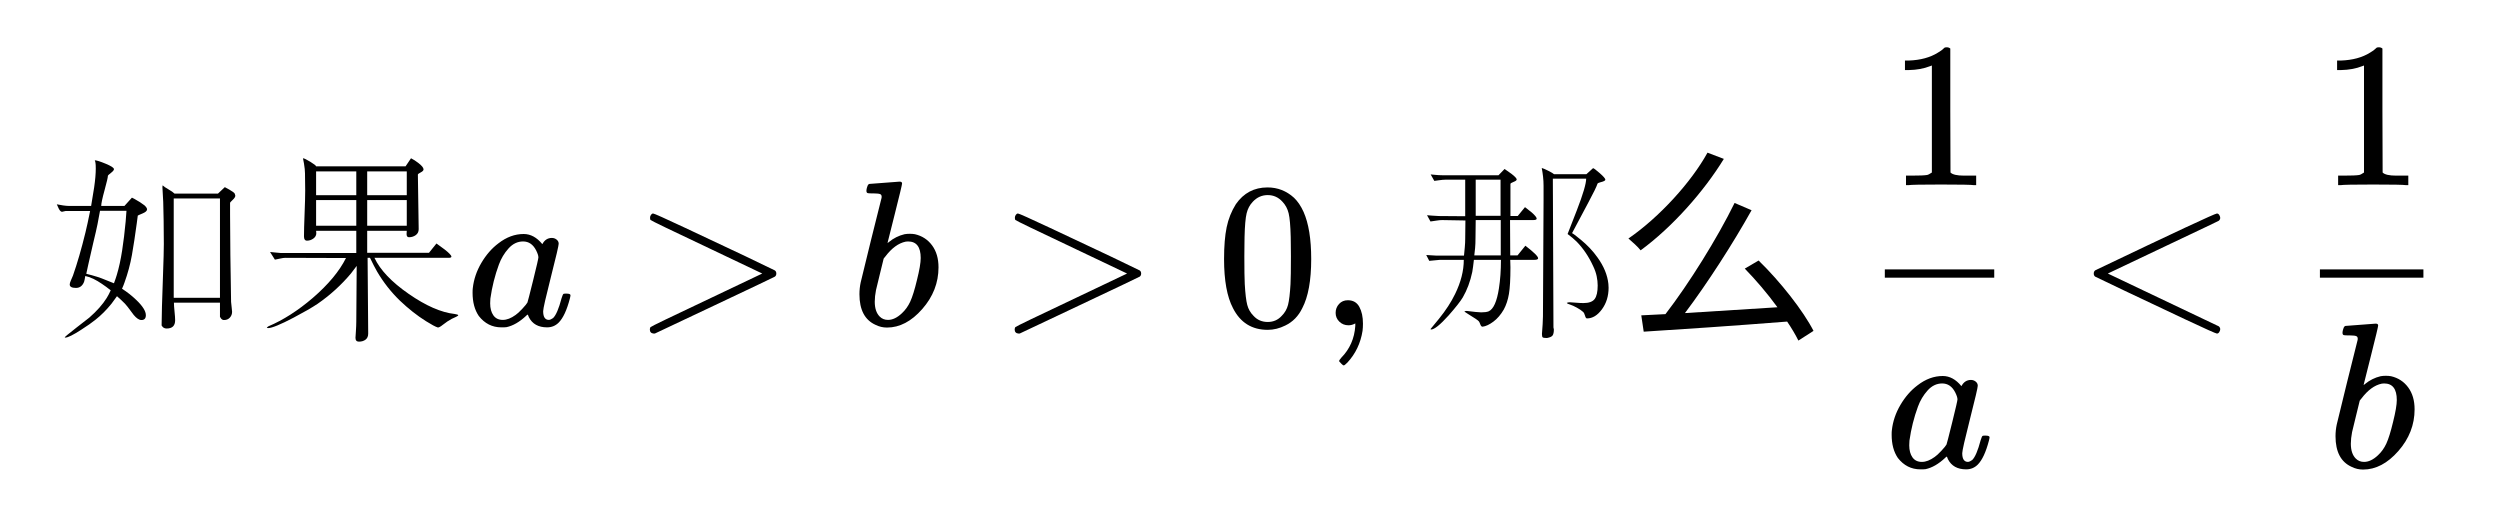
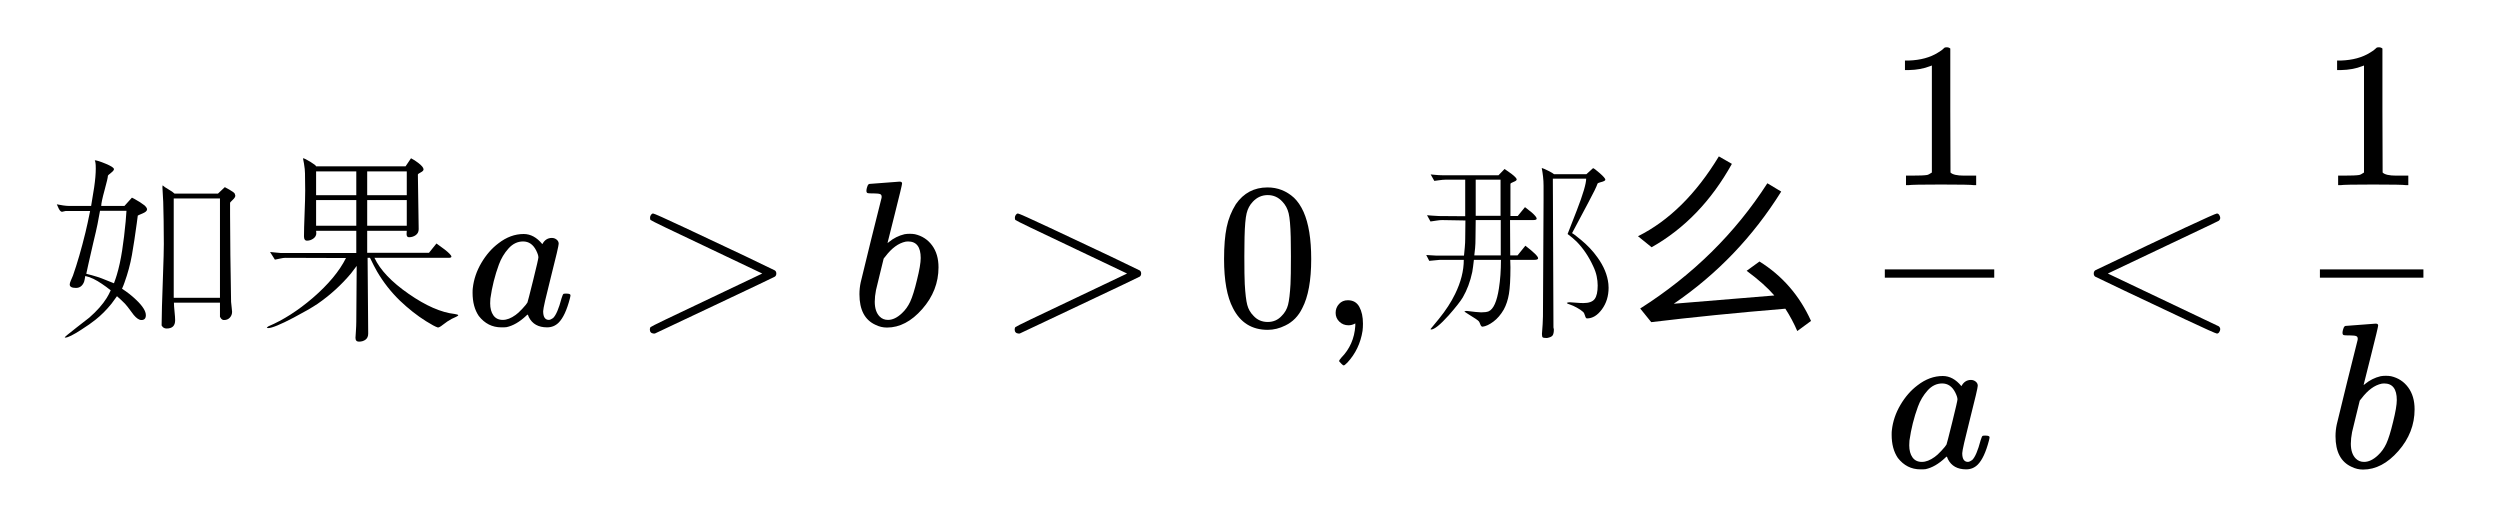
<svg xmlns="http://www.w3.org/2000/svg" viewBox="0 0 483.099 100.298" width="483.099" height="100.298">
  <path d="M27.912 39.677 Q28.42 40.145 28.42 40.458 Q28.42 40.887 27.522 41.258 Q26.624 41.628 26.624 41.667 Q26.507 42.565 26.429 43.15 Q25.961 46.623 25.493 49.277 Q25.024 51.931 24.049 54.623 Q23.893 55.092 23.58 55.794 Q25.102 56.77 26.351 57.98 Q28.185 59.736 28.185 60.906 Q28.185 61.843 27.327 61.843 Q26.663 61.843 25.844 60.867 Q24.946 59.658 24.673 59.306 Q24.283 58.76 23.385 57.941 Q23.112 57.706 22.605 57.238 Q21.98 58.136 21.551 58.682 Q20.107 60.477 18.429 61.804 Q17.415 62.623 15.698 63.716 Q13.356 65.238 12.615 65.238 L12.498 65.199 Q12.498 65.082 14.8 63.287 Q16.01 62.35 17.259 61.375 Q19.444 59.462 20.615 57.589 Q21.005 56.965 21.395 56.106 Q20.849 55.677 20.537 55.443 Q19.678 54.819 18.878 54.331 Q18.078 53.843 17.18 53.531 Q16.907 53.453 16.478 53.336 Q16.361 54.116 16.244 54.467 Q15.776 55.638 14.683 55.638 Q13.473 55.638 13.473 54.975 Q13.473 54.702 13.688 54.214 Q13.902 53.726 14.098 53.258 Q15.346 49.706 16.517 44.906 Q16.907 43.306 17.415 40.77 L12.693 40.77 L11.99 40.926 Q11.678 40.926 11.366 40.341 L10.976 39.482 Q11.561 39.599 12.205 39.697 Q12.849 39.794 13.317 39.794 L17.61 39.794 Q18.117 36.789 18.195 36.204 Q18.507 34.058 18.507 32.575 Q18.507 31.794 18.449 31.462 Q18.39 31.131 18.312 30.975 Q18.82 30.975 20.42 31.638 Q22.02 32.302 22.02 32.692 Q22.02 32.965 21.434 33.414 Q20.849 33.862 20.849 33.98 Q20.849 34.409 20.205 36.75 Q19.561 39.092 19.561 39.794 L24.049 39.794 L25.493 38.194 Q25.766 38.35 25.961 38.428 Q27.171 39.092 27.912 39.677 L27.912 39.677 Z M45.356 37.414 L45.473 37.804 Q45.473 38.155 44.966 38.623 Q44.459 39.092 44.459 39.209 L44.459 41.433 Q44.459 45.297 44.517 49.297 Q44.576 53.297 44.654 58.331 Q44.693 58.877 44.771 59.443 Q44.849 60.009 44.849 60.243 Q44.849 60.906 44.42 61.375 Q43.99 61.843 43.288 61.843 Q42.937 61.843 42.702 61.531 Q42.624 61.453 42.507 61.219 L42.507 58.487 L33.61 58.487 Q33.61 59.072 33.727 60.204 Q33.844 61.336 33.844 61.882 Q33.844 63.482 32.205 63.482 Q31.776 63.482 31.463 63.209 Q31.385 63.131 31.229 62.897 Q31.229 60.438 31.502 53.062 Q31.659 48.848 31.659 47.131 Q31.659 44.477 31.62 42.584 Q31.58 40.692 31.541 39.014 L31.385 36.165 L31.424 35.814 Q31.737 36.126 32.556 36.594 Q33.376 37.062 33.727 37.414 L42.117 37.414 L43.444 36.165 Q44.029 36.477 44.302 36.633 Q45.2 37.141 45.356 37.414 L45.356 37.414 Z M24.439 40.731 L19.327 40.731 Q19.054 42.253 18.839 43.345 Q18.624 44.438 18 47.014 Q17.688 48.302 17.063 51.111 Q16.712 52.672 16.673 52.906 Q17.337 53.102 17.727 53.18 Q18.859 53.492 19.678 53.804 L22.02 54.741 Q22.371 53.804 22.566 53.141 Q23.19 51.072 23.6 48.419 Q24.01 45.765 24.283 42.799 Q24.361 41.902 24.439 40.731 L24.439 40.731 Z M42.507 57.55 L42.507 38.35 L33.571 38.35 L33.571 57.55 L42.507 57.55 L42.507 57.55 Z" fill="rgba(0,0,0,1)" fill-rule="nonzero" stroke="none" />
  <path d="M88.556 60.906 Q88.556 61.023 88.146 61.219 Q87.737 61.414 87.307 61.609 Q86.488 62.038 85.551 62.78 Q84.927 63.287 84.615 63.287 Q83.951 63.092 82.273 62.038 Q79.737 60.438 77.278 58.097 Q74.702 55.599 72.868 52.477 Q72.283 51.462 71.502 49.823 L71.034 49.823 L71.151 64.458 Q71.151 65.238 70.644 65.628 Q70.137 66.019 69.356 66.019 Q68.693 66.019 68.693 65.277 Q68.693 65.238 68.771 64.067 Q68.849 62.897 68.849 62.155 L68.927 51.384 Q68.302 52.243 67.834 52.828 Q65.024 56.184 61.356 58.721 Q59.717 59.814 56.751 61.375 Q52.888 63.404 51.795 63.404 Q51.717 63.404 51.639 63.365 Q51.6 63.326 51.561 63.287 L51.873 63.053 Q56.127 61.258 60.42 57.589 Q64.946 53.687 66.859 49.862 L55.112 49.823 Q54.761 49.823 54.156 49.96 Q53.551 50.097 53.122 50.175 L52.185 48.692 Q52.302 48.692 53.141 48.789 Q53.98 48.887 54.215 48.887 L68.849 48.887 L68.849 44.594 L61.083 44.594 L61.122 45.062 Q61.122 45.687 60.556 46.097 Q59.99 46.506 59.327 46.506 Q58.741 46.506 58.741 45.687 Q58.741 44.243 58.859 41.277 Q58.976 38.311 58.976 36.828 L58.937 33.511 Q58.937 32.77 58.741 31.599 Q58.702 31.248 58.546 30.584 Q58.859 30.584 59.971 31.267 Q61.083 31.95 61.083 32.145 L78.371 32.145 L79.424 30.584 Q80.127 30.936 80.829 31.482 Q81.844 32.262 81.844 32.731 Q81.844 33.043 81.298 33.316 Q80.751 33.589 80.751 33.745 L80.907 44.282 Q80.907 45.023 80.341 45.433 Q79.776 45.843 79.034 45.843 Q78.566 45.843 78.566 45.219 L78.605 44.594 L70.956 44.594 L70.956 48.848 L82.898 48.848 L84.341 47.053 Q85.122 47.638 85.941 48.223 Q87.229 49.238 87.229 49.589 Q87.229 49.823 86.683 49.823 L72.361 49.823 Q74 53.336 78.976 56.789 Q83.951 60.243 87.854 60.672 Q88.283 60.75 88.4 60.789 Q88.439 60.789 88.556 60.906 L88.556 60.906 Z M78.605 37.726 L78.605 33.121 L70.956 33.121 L70.956 37.726 L78.605 37.726 L78.605 37.726 Z M68.849 37.726 L68.849 33.121 L61.083 33.121 L61.083 37.726 L68.849 37.726 L68.849 37.726 Z M78.605 43.619 L78.605 38.662 L70.956 38.662 L70.956 43.619 L78.605 43.619 L78.605 43.619 Z M68.849 43.619 L68.849 38.662 L61.083 38.662 L61.083 43.619 L68.849 43.619 L68.849 43.619 Z" fill="rgba(0,0,0,1)" fill-rule="nonzero" stroke="none" />
  <path d="M107.96 47.098 Q107.96 47.618 106.46 53.518 Q104.96 59.418 104.96 60.138 Q104.96 61.818 106.08 61.818 Q106.44 61.778 106.88 61.458 Q107.72 60.658 108.52 57.618 Q108.76 56.818 108.92 56.778 Q109 56.738 109.32 56.738 L109.48 56.738 Q110.24 56.738 110.24 57.058 Q110.24 57.218 110.12 57.698 Q109.24 61.058 107.96 62.338 Q107.04 63.258 105.72 63.258 Q103.2 63.258 102.2 61.298 Q102 60.778 102 60.818 Q101.96 60.778 101.84 60.858 Q101.76 60.938 101.68 61.018 Q99.76 62.818 97.88 63.218 Q97.64 63.258 96.88 63.258 Q94.24 63.258 92.52 61.058 Q91.32 59.298 91.32 56.578 Q91.32 55.938 91.36 55.698 Q91.64 53.138 93.02 50.798 Q94.4 48.458 96.32 47.018 Q98.64 45.218 101.2 45.218 Q103.2 45.218 104.8 47.178 Q105.44 45.978 106.64 45.978 Q107.16 45.978 107.56 46.298 Q107.96 46.618 107.96 47.098 L107.96 47.098 Z M94.72 58.618 Q94.72 60.058 95.34 60.938 Q95.96 61.818 97.16 61.818 Q98.32 61.818 99.64 60.858 Q100.12 60.538 100.94 59.658 Q101.76 58.778 101.92 58.458 Q102 58.298 103.02 54.178 Q104.04 50.058 104.04 49.738 Q104.04 49.258 103.6 48.378 Q102.72 46.658 101.08 46.658 Q99.48 46.658 98.26 48.018 Q97.04 49.378 96.4 51.138 Q95.24 54.298 94.76 57.698 Q94.76 57.818 94.74 58.138 Q94.72 58.458 94.72 58.618 L94.72 58.618 Z" fill="rgba(0,0,0,1)" fill-rule="nonzero" stroke="none" />
  <path d="M125.615 42.058 Q125.615 41.778 125.795 41.518 Q125.975 41.258 126.215 41.258 Q126.495 41.258 132.375 44.018 Q138.255 46.778 144.015 49.498 L149.735 52.258 Q150.015 52.458 150.015 52.858 Q150.015 53.258 149.735 53.458 Q149.655 53.538 138.055 59.018 L126.535 64.458 L126.295 64.458 Q125.575 64.378 125.575 63.658 Q125.575 63.458 125.695 63.218 Q125.855 63.018 137.375 57.578 L147.295 52.858 Q142.815 50.738 137.375 48.138 Q125.855 42.698 125.695 42.498 Q125.615 42.338 125.615 42.058 L125.615 42.058 Z" fill="rgba(0,0,0,1)" fill-rule="nonzero" stroke="none" />
  <path d="M168.037 35.538 Q168.077 35.538 170.937 35.318 Q173.797 35.098 173.837 35.098 Q174.317 35.098 174.317 35.458 Q174.317 35.778 172.917 41.318 Q171.517 46.858 171.517 46.898 Q171.517 47.018 171.757 46.778 Q173.117 45.658 174.797 45.258 Q175.277 45.178 175.797 45.178 Q176.317 45.178 176.797 45.258 Q178.877 45.738 180.117 47.418 Q181.357 49.098 181.357 51.658 Q181.357 56.138 178.217 59.718 Q175.077 63.298 171.397 63.298 Q170.237 63.298 169.197 62.778 Q166.077 61.378 166.077 56.858 Q166.077 55.698 166.317 54.578 Q166.317 54.538 168.317 46.378 L170.357 38.218 Q170.437 37.658 170.097 37.518 Q169.757 37.378 168.957 37.378 Q168.677 37.378 168.517 37.378 Q167.677 37.378 167.557 37.258 Q167.317 37.058 167.517 36.298 Q167.677 35.738 167.797 35.658 Q167.917 35.538 168.037 35.538 L168.037 35.538 Z M177.917 49.858 Q177.917 46.658 175.477 46.658 Q175.397 46.658 175.217 46.678 Q175.037 46.698 174.997 46.698 Q172.917 47.138 171.077 49.578 Q170.997 49.658 170.877 49.818 L170.757 49.978 Q170.757 50.018 170.057 52.838 Q169.357 55.658 169.277 56.058 Q169.037 57.298 169.037 58.298 Q169.037 60.218 169.997 61.178 Q170.637 61.818 171.597 61.818 Q172.917 61.818 174.277 60.538 Q175.277 59.618 175.897 58.278 Q176.517 56.938 177.197 54.098 Q177.917 51.218 177.917 49.858 L177.917 49.858 Z" fill="rgba(0,0,0,1)" fill-rule="nonzero" stroke="none" />
  <path d="M196.115 42.058 Q196.115 41.778 196.295 41.518 Q196.475 41.258 196.715 41.258 Q196.995 41.258 202.875 44.018 Q208.755 46.778 214.515 49.498 L220.235 52.258 Q220.515 52.458 220.515 52.858 Q220.515 53.258 220.235 53.458 Q220.155 53.538 208.555 59.018 L197.035 64.458 L196.795 64.458 Q196.075 64.378 196.075 63.658 Q196.075 63.458 196.195 63.218 Q196.355 63.018 207.875 57.578 L217.795 52.858 Q213.315 50.738 207.875 48.138 Q196.355 42.698 196.195 42.498 Q196.115 42.338 196.115 42.058 L196.115 42.058 Z" fill="rgba(0,0,0,1)" fill-rule="nonzero" stroke="none" />
  <path d="M238.817 39.458 Q241.057 36.218 244.937 36.218 Q247.857 36.218 250.057 38.218 Q251.137 39.258 251.897 40.938 Q253.377 44.258 253.377 50.058 Q253.377 56.258 251.657 59.538 Q250.537 61.858 248.377 62.898 Q246.697 63.738 244.977 63.738 Q240.377 63.738 238.257 59.538 Q236.537 56.258 236.537 50.058 Q236.537 46.338 237.037 43.918 Q237.537 41.498 238.817 39.458 L238.817 39.458 Z M247.817 38.978 Q246.657 37.698 244.977 37.698 Q243.297 37.698 242.097 38.978 Q241.217 39.898 240.897 41.218 Q240.577 42.538 240.497 45.778 Q240.497 46.018 240.477 47.338 Q240.457 48.658 240.457 49.538 Q240.457 53.378 240.537 54.898 Q240.697 57.698 241.017 58.918 Q241.337 60.138 242.217 61.018 Q243.297 62.218 244.977 62.218 Q246.617 62.218 247.697 61.018 Q248.577 60.138 248.897 58.918 Q249.217 57.698 249.377 54.898 Q249.457 53.378 249.457 49.538 Q249.457 48.658 249.437 47.338 Q249.417 46.018 249.417 45.778 Q249.337 42.538 249.017 41.218 Q248.697 39.898 247.817 38.978 L247.817 38.978 Z" fill="rgba(0,0,0,1)" fill-rule="nonzero" stroke="none" />
  <path d="M258.097 60.458 Q258.097 59.458 258.757 58.738 Q259.417 58.018 260.457 58.018 Q261.977 58.018 262.677 59.298 Q263.377 60.578 263.377 62.538 Q263.377 63.298 263.297 63.938 Q262.737 67.498 260.377 70.058 Q259.817 70.618 259.657 70.618 Q259.537 70.618 259.217 70.298 Q258.897 69.978 258.777 69.818 Q258.737 69.618 259.177 69.138 Q261.657 66.618 261.897 62.978 L261.897 62.498 Q261.857 62.498 261.657 62.618 Q261.137 62.858 260.577 62.858 Q259.537 62.858 258.817 62.158 Q258.097 61.458 258.097 60.458 L258.097 60.458 Z" fill="rgba(0,0,0,1)" fill-rule="nonzero" stroke="none" />
  <path d="M290.004 49.355 L290.004 42.526 L285.165 42.526 L285.126 45.882 Q285.126 47.131 285.048 47.95 Q284.97 48.77 284.892 49.355 L290.004 49.355 L290.004 49.355 Z M289.965 41.706 L289.965 34.721 L285.165 34.721 L285.165 41.706 L289.965 41.706 L289.965 41.706 Z M310.843 55.599 Q310.843 58.019 309.555 59.775 Q308.267 61.531 306.667 61.531 Q306.433 61.531 306.297 61.023 Q306.16 60.516 305.926 60.282 Q305.458 59.853 304.697 59.443 Q303.936 59.033 303.506 58.897 Q303.077 58.76 302.921 58.682 Q302.882 58.643 302.765 58.526 Q303.038 58.409 303.35 58.409 Q303.506 58.409 304.443 58.487 Q305.379 58.565 305.965 58.565 Q307.565 58.565 308.15 57.784 Q308.736 57.004 308.736 55.17 Q308.736 54.311 308.54 53.375 Q308.345 52.438 307.877 51.462 Q306.589 48.653 304.677 46.702 Q304.014 46.038 302.921 45.219 Q303.819 42.916 304.716 40.614 Q306.511 35.97 306.511 34.526 L300.072 34.526 L300.189 63.287 L300.267 63.638 Q300.267 64.458 300.033 64.809 Q299.799 65.16 298.94 65.316 Q298.277 65.316 298.121 65.199 Q297.965 65.082 297.965 64.536 Q298.043 63.755 298.101 62.643 Q298.16 61.531 298.16 61.141 L298.277 38.702 L298.277 35.892 Q298.277 34.994 298.179 34.136 Q298.082 33.277 297.926 32.458 Q298.355 32.575 299.233 33.023 Q300.111 33.472 300.306 33.667 L306.55 33.667 L307.838 32.497 Q308.033 32.497 309.126 33.453 Q310.219 34.409 310.219 34.721 Q310.219 34.994 309.243 35.228 Q308.775 35.345 308.697 35.502 Q308.462 36.282 306.901 39.189 Q305.34 42.097 303.779 45.062 Q303.936 45.062 305.458 46.311 Q307.37 47.872 308.697 49.745 Q310.531 52.282 310.804 54.858 L310.843 55.599 L310.843 55.599 Z M297.223 49.902 Q297.223 50.214 296.482 50.214 L291.838 50.214 L291.877 51.658 Q291.877 55.092 291.584 56.809 Q291.292 58.526 290.589 59.814 Q289.731 61.297 288.579 62.155 Q287.428 63.014 286.492 63.131 Q286.219 63.131 286.062 62.702 Q285.906 62.272 285.789 62.116 Q285.555 61.804 283.799 60.75 Q282.979 60.243 282.979 60.165 Q283.214 60.087 283.448 60.087 Q284.345 60.204 285.126 60.282 Q285.906 60.36 286.219 60.36 Q287.155 60.36 287.662 60.165 Q289.067 59.541 289.653 55.716 Q290.043 53.219 290.043 50.214 L284.814 50.214 Q284.658 51.658 284.501 52.555 Q283.916 55.326 282.667 57.472 Q281.965 58.643 279.936 60.945 Q277.477 63.677 276.54 63.677 L276.423 63.599 Q277.243 62.623 278.062 61.609 Q280.053 59.15 281.184 56.809 Q282.862 53.375 282.862 50.214 L278.219 50.214 L276.189 50.409 L275.604 49.277 L277.555 49.394 L282.901 49.394 Q282.979 48.653 283.058 47.775 Q283.136 46.897 283.136 46.116 L283.175 42.604 L278.687 42.526 Q278.219 42.526 277.633 42.623 Q277.048 42.721 276.423 42.799 L275.76 41.589 Q275.877 41.589 276.736 41.667 Q277.594 41.745 278.023 41.745 L283.136 41.784 L283.136 34.721 L279.35 34.721 Q278.843 34.721 278.023 34.838 Q277.204 34.955 277.165 34.955 L276.462 33.706 Q276.501 33.706 277.282 33.784 Q278.062 33.862 278.648 33.862 L289.575 33.862 L290.745 32.653 Q291.409 33.121 292.072 33.589 Q293.087 34.37 293.087 34.682 Q293.087 34.916 292.482 35.15 Q291.877 35.384 291.877 35.541 L291.877 41.745 L293.282 41.745 L294.687 40.028 Q295.467 40.614 295.975 41.043 Q296.95 41.902 296.95 42.253 Q296.95 42.526 296.248 42.526 L291.799 42.526 L291.838 49.355 L293.243 49.355 L294.765 47.482 Q295.936 48.38 296.579 49.004 Q297.223 49.628 297.223 49.902 L297.223 49.902 Z" fill="rgba(0,0,0,1)" fill-rule="nonzero" stroke="none" />
-   <text x="312.755" y="62.858" font-family="sans-serif" font-size="40" font-weight="normal" font-style="normal" fill="rgba(0,0,0,1)" dominant-baseline="alphabetic">么</text>
+   <path d="M334.669 31.666 Q328.712 42.389 319.161 47.779 L316.525 45.651 Q325.529 41.158 332.15 30.221 L334.669 31.666 L334.669 31.666 Z M349.962 62.018 L347.306 63.971 Q346.329 61.705 345.001 59.654 Q330.861 60.826 319.083 62.252 L316.954 59.615 Q332.169 49.947 341.525 35.416 L344.2 37.018 Q336.017 50.123 323.439 58.697 L342.872 57.096 Q340.958 54.869 337.521 52.33 L340.001 50.533 Q346.642 54.674 349.962 62.018 L349.962 62.018 Z" fill="rgba(0,0,0,1)" fill-rule="nonzero" stroke="none" />
  <path d="M381.434 35.778 Q380.754 35.658 375.074 35.658 Q369.474 35.658 368.794 35.778 L368.314 35.778 L368.314 33.938 L369.354 33.938 Q371.674 33.938 372.354 33.818 Q372.674 33.778 373.314 33.338 L373.314 12.658 Q373.234 12.658 372.994 12.778 Q371.154 13.498 368.874 13.538 L368.114 13.538 L368.114 11.698 L368.874 11.698 Q372.234 11.578 374.474 10.178 Q375.194 9.778 375.714 9.258 Q375.794 9.138 376.194 9.138 Q376.594 9.138 376.874 9.378 L376.874 21.338 L376.914 33.338 Q377.514 33.938 379.514 33.938 L380.834 33.938 L381.874 33.938 L381.874 35.778 L381.434 35.778 L381.434 35.778 Z" fill="rgba(0,0,0,1)" fill-rule="nonzero" stroke="none" />
  <path d="M382.182 74.538 Q382.182 75.058 380.682 80.958 Q379.182 86.858 379.182 87.578 Q379.182 89.258 380.302 89.258 Q380.662 89.218 381.102 88.898 Q381.942 88.098 382.742 85.058 Q382.982 84.258 383.142 84.218 Q383.222 84.178 383.542 84.178 L383.702 84.178 Q384.462 84.178 384.462 84.498 Q384.462 84.658 384.342 85.138 Q383.462 88.498 382.182 89.778 Q381.262 90.698 379.942 90.698 Q377.422 90.698 376.422 88.738 Q376.222 88.218 376.222 88.258 Q376.182 88.218 376.062 88.298 Q375.982 88.378 375.902 88.458 Q373.982 90.258 372.102 90.658 Q371.862 90.698 371.102 90.698 Q368.462 90.698 366.742 88.498 Q365.542 86.738 365.542 84.018 Q365.542 83.378 365.582 83.138 Q365.862 80.578 367.242 78.238 Q368.622 75.898 370.542 74.458 Q372.862 72.658 375.422 72.658 Q377.422 72.658 379.022 74.618 Q379.662 73.418 380.862 73.418 Q381.382 73.418 381.782 73.738 Q382.182 74.058 382.182 74.538 L382.182 74.538 Z M368.942 86.058 Q368.942 87.498 369.562 88.378 Q370.182 89.258 371.382 89.258 Q372.542 89.258 373.862 88.298 Q374.342 87.978 375.162 87.098 Q375.982 86.218 376.142 85.898 Q376.222 85.738 377.242 81.618 Q378.262 77.498 378.262 77.178 Q378.262 76.698 377.822 75.818 Q376.942 74.098 375.302 74.098 Q373.702 74.098 372.482 75.458 Q371.262 76.818 370.622 78.578 Q369.462 81.738 368.982 85.138 Q368.982 85.258 368.962 85.578 Q368.942 85.898 368.942 86.058 L368.942 86.058 Z" fill="rgba(0,0,0,1)" fill-rule="nonzero" stroke="none" />
  <rect x="364.222" y="52.058" width="21.144" height="1.6" fill="rgba(0,0,0,1)" />
  <path d="M429.036 63.618 Q429.036 63.858 428.856 64.158 Q428.676 64.458 428.396 64.458 Q428.116 64.458 422.236 61.698 Q416.356 58.938 410.636 56.218 L404.876 53.458 Q404.596 53.258 404.596 52.858 Q404.596 52.418 404.917 52.218 Q427.836 41.258 428.396 41.258 Q428.676 41.258 428.856 41.558 Q429.036 41.858 429.036 42.098 Q429.036 42.418 428.757 42.658 Q428.716 42.698 427.076 43.478 Q425.436 44.258 419.656 46.998 Q413.876 49.738 407.316 52.858 L428.757 63.058 Q429.036 63.298 429.036 63.618 L429.036 63.618 Z" fill="rgba(0,0,0,1)" fill-rule="nonzero" stroke="none" />
  <path d="M464.939 35.778 Q464.259 35.658 458.579 35.658 Q452.979 35.658 452.299 35.778 L451.819 35.778 L451.819 33.938 L452.859 33.938 Q455.179 33.938 455.859 33.818 Q456.179 33.778 456.819 33.338 L456.819 12.658 Q456.739 12.658 456.499 12.778 Q454.659 13.498 452.379 13.538 L451.619 13.538 L451.619 11.698 L452.379 11.698 Q455.739 11.578 457.979 10.178 Q458.699 9.778 459.219 9.258 Q459.299 9.138 459.699 9.138 Q460.099 9.138 460.379 9.378 L460.379 21.338 L460.419 33.338 Q461.019 33.938 463.019 33.938 L464.339 33.938 L465.379 33.938 L465.379 35.778 L464.939 35.778 L464.939 35.778 Z" fill="rgba(0,0,0,1)" fill-rule="nonzero" stroke="none" />
  <path d="M453.275 62.978 Q453.315 62.978 456.175 62.758 Q459.035 62.538 459.075 62.538 Q459.555 62.538 459.555 62.898 Q459.555 63.218 458.155 68.758 Q456.755 74.298 456.755 74.338 Q456.755 74.458 456.995 74.218 Q458.355 73.098 460.035 72.698 Q460.515 72.618 461.035 72.618 Q461.555 72.618 462.035 72.698 Q464.115 73.178 465.355 74.858 Q466.595 76.538 466.595 79.098 Q466.595 83.578 463.455 87.158 Q460.315 90.738 456.635 90.738 Q455.475 90.738 454.435 90.218 Q451.315 88.818 451.315 84.298 Q451.315 83.138 451.555 82.018 Q451.555 81.978 453.555 73.818 L455.595 65.658 Q455.675 65.098 455.335 64.958 Q454.995 64.818 454.195 64.818 Q453.915 64.818 453.755 64.818 Q452.915 64.818 452.795 64.698 Q452.555 64.498 452.755 63.738 Q452.915 63.178 453.035 63.098 Q453.155 62.978 453.275 62.978 L453.275 62.978 Z M463.155 77.298 Q463.155 74.098 460.715 74.098 Q460.635 74.098 460.455 74.118 Q460.275 74.138 460.235 74.138 Q458.155 74.578 456.315 77.018 Q456.235 77.098 456.115 77.258 L455.995 77.418 Q455.995 77.458 455.295 80.278 Q454.595 83.098 454.515 83.498 Q454.275 84.738 454.275 85.738 Q454.275 87.658 455.235 88.618 Q455.875 89.258 456.835 89.258 Q458.155 89.258 459.515 87.978 Q460.515 87.058 461.135 85.718 Q461.755 84.378 462.435 81.538 Q463.155 78.658 463.155 77.298 L463.155 77.298 Z" fill="rgba(0,0,0,1)" fill-rule="nonzero" stroke="none" />
  <rect x="448.299" y="52.058" width="20" height="1.6" fill="rgba(0,0,0,1)" />
</svg>
